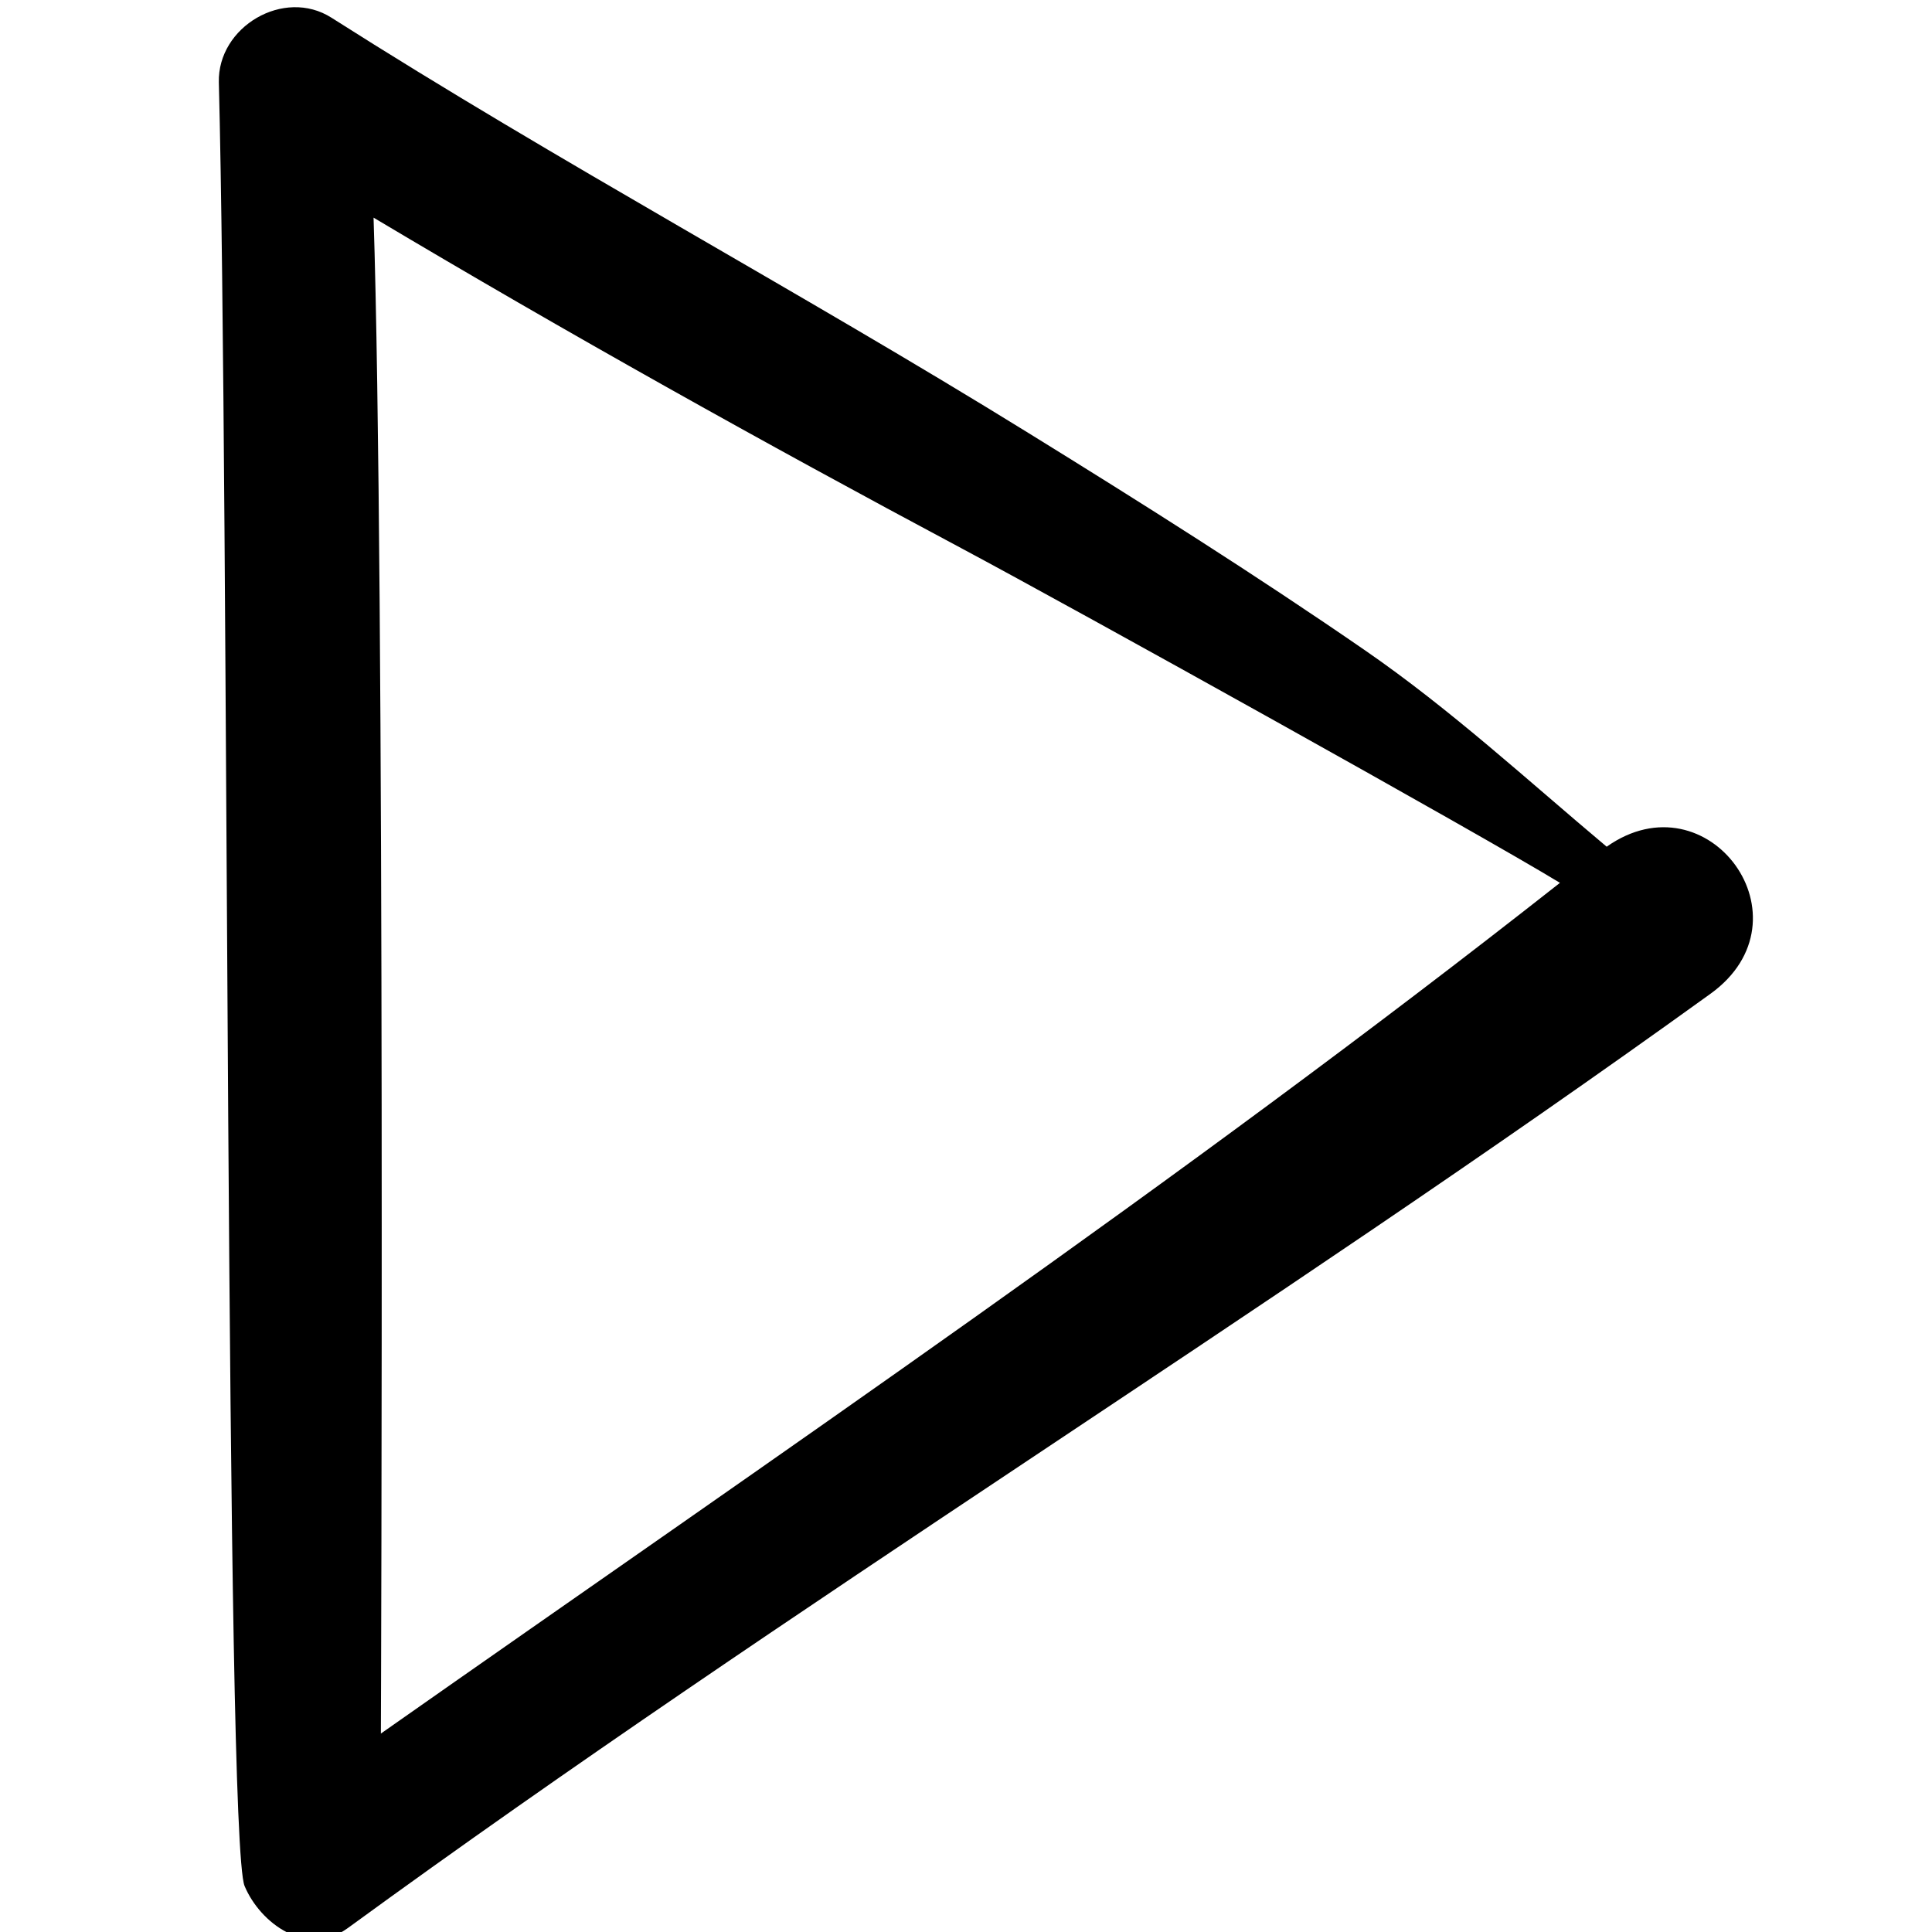
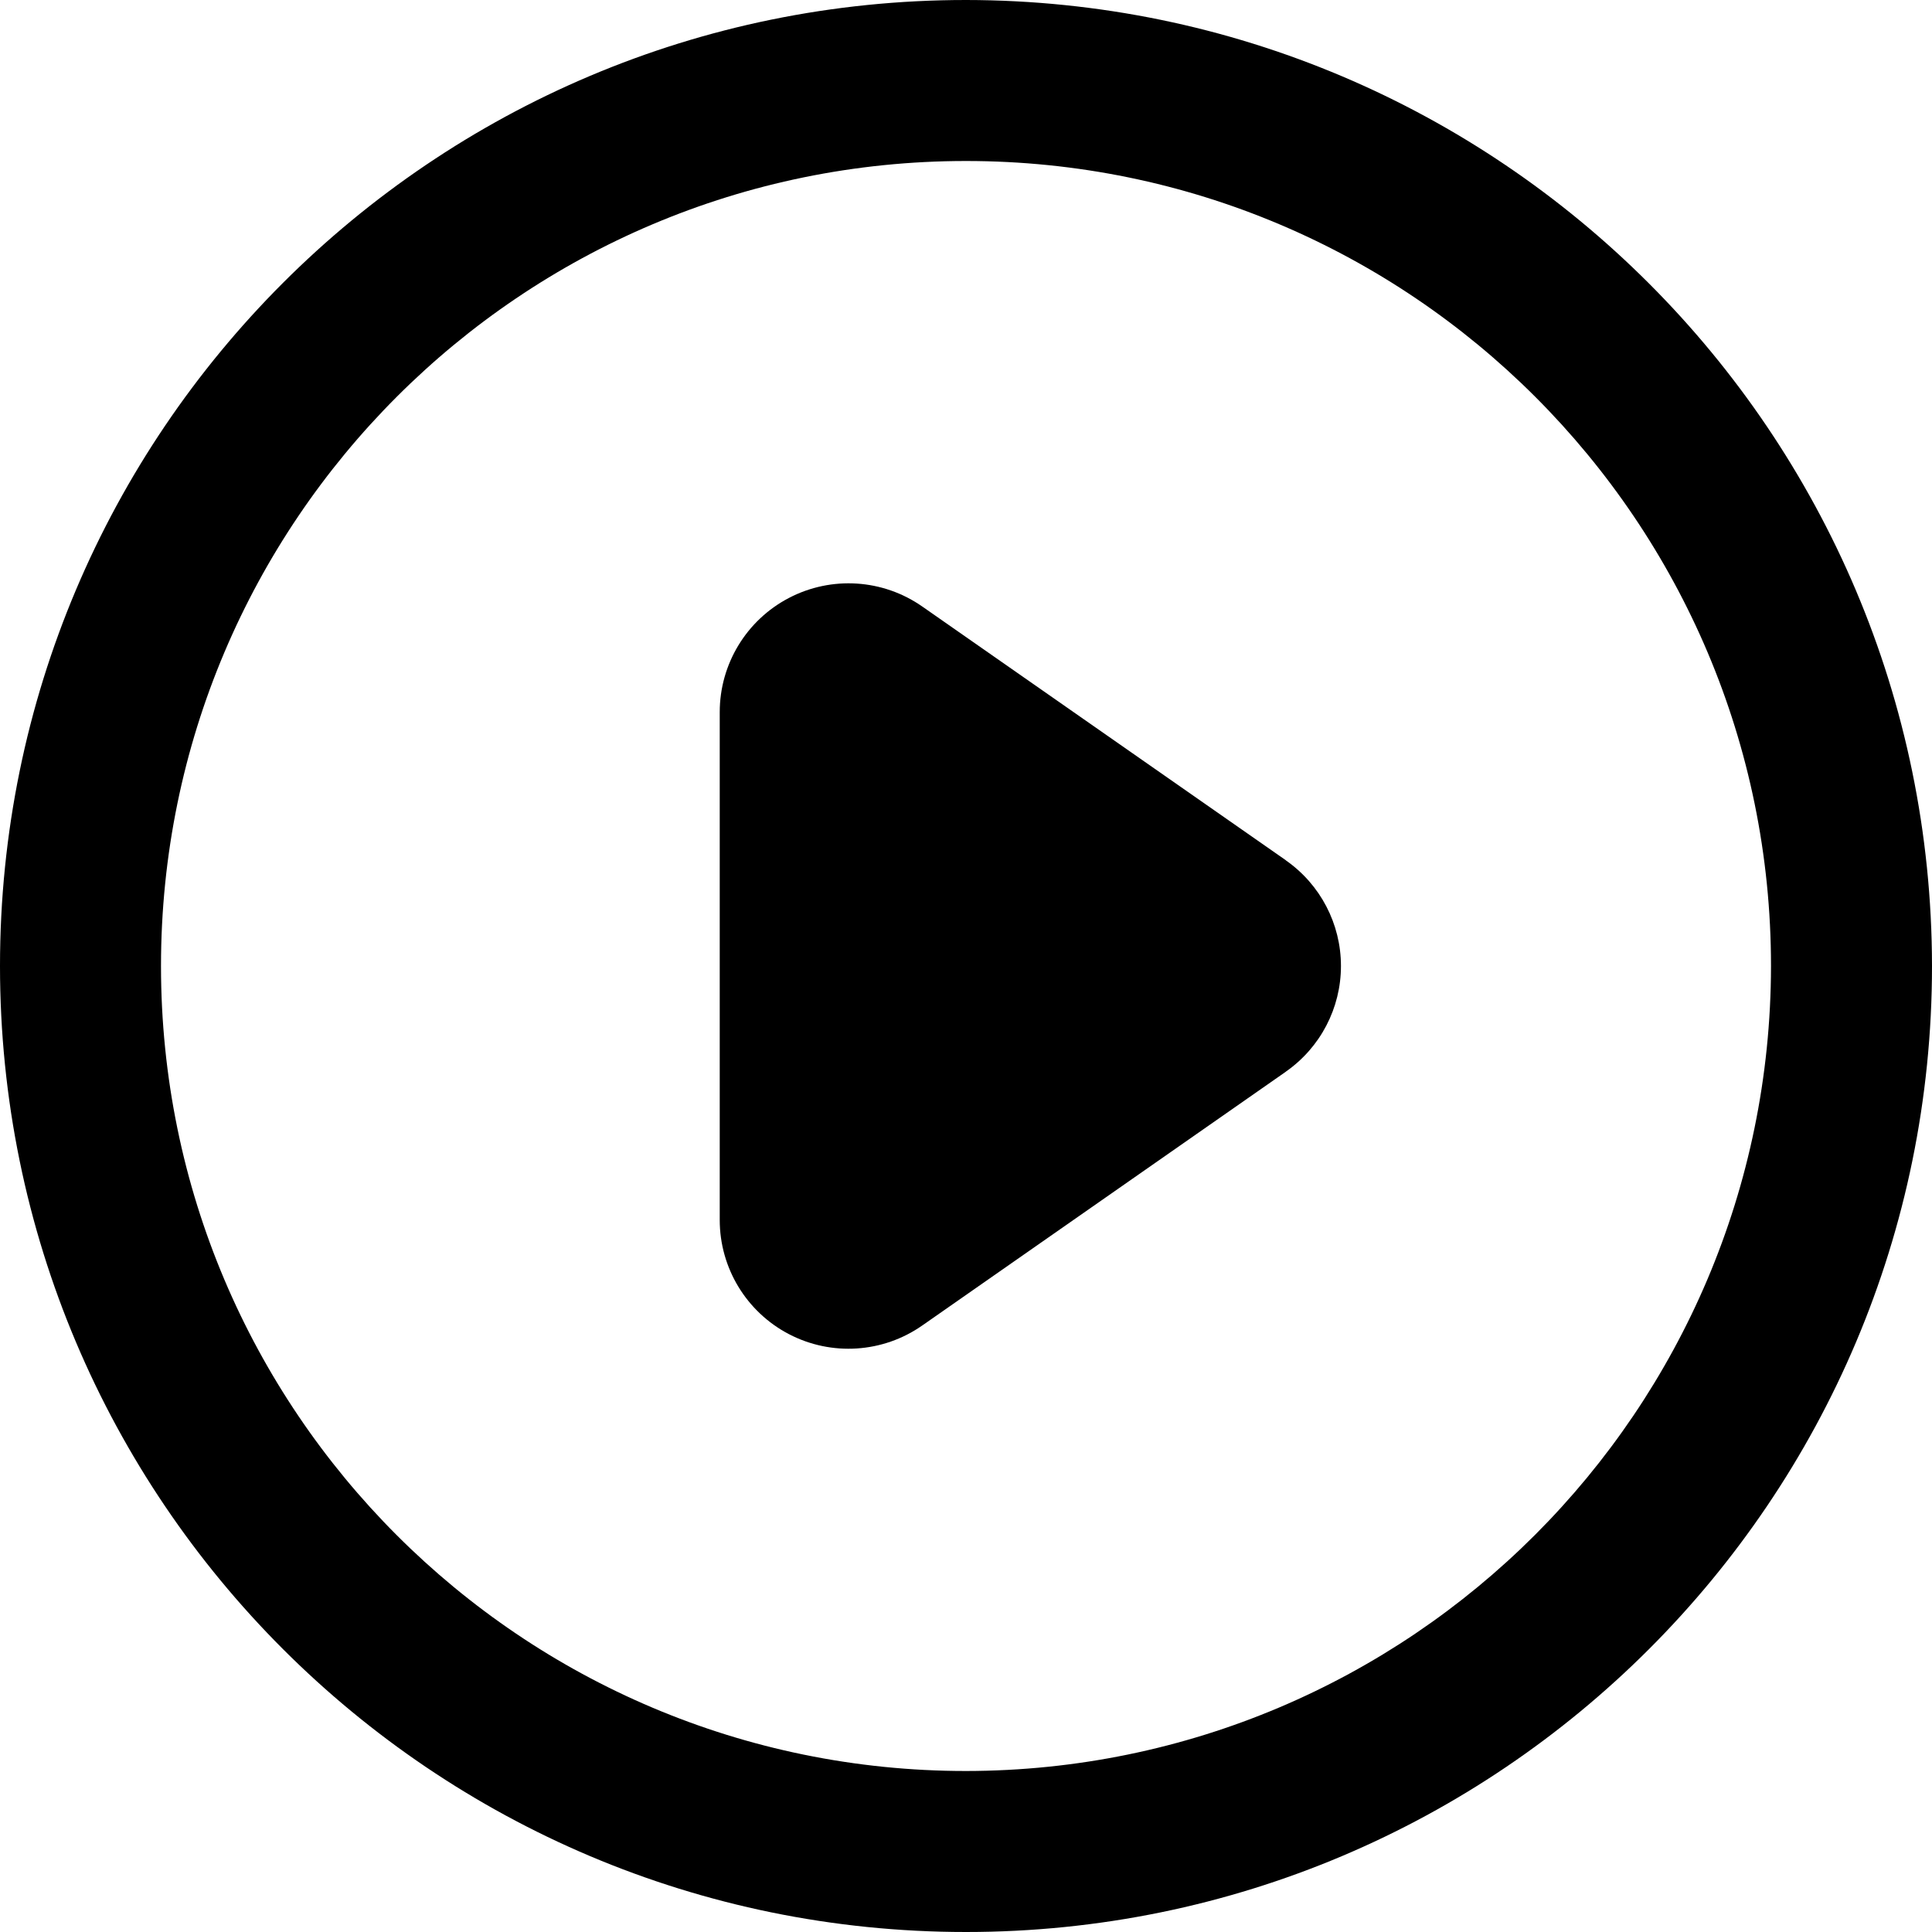
- <svg xmlns="http://www.w3.org/2000/svg" enable-background="new 0 0 91 91" height="91px" id="Layer_1" version="1.1" viewBox="0 0 91 91" width="91px" xml:space="preserve">
-   <g>
-     <path d="M11.521,88.836c0.737,1.755,2.937,3.382,4.864,1.977c20.955-15.288,43.136-28.826,64.18-44.004   c4.871-3.509-0.097-10.309-4.888-6.928c-3.738-3.136-7.321-6.446-11.377-9.246c-5.182-3.573-10.509-6.934-15.86-10.241   C37.604,13.692,26.368,7.68,15.614,0.835c-2.24-1.428-5.371,0.426-5.306,3.045C10.8,23.209,10.592,86.618,11.521,88.836z    M73.476,41.583C55.548,55.699,36.614,68.539,17.94,81.653c0.004-0.592,0.207-54.608-0.345-71.402   c9.09,5.419,18.347,10.59,27.675,15.565C50.818,28.779,69.651,39.25,73.476,41.583z" />
+ <svg xmlns="http://www.w3.org/2000/svg" viewBox="0 0 30 30">
+   <g data-name="Layer 2" id="Layer_2">
+     <g id="Interface-Solid">
+       <g id="interface-solid-multimedia-play-button-1">
+         <path d="M15,2.5A12.5,12.5,0,1,0,27.5,15,12.514,12.514,0,0,0,15,2.5Zm4.968,14.14v.001L14.321,20.582a2,2,0,0,1-3.145-1.641V11.059A2,2,0,0,1,14.321,9.418l5.646,3.941a2,2,0,0,1,0,3.28Z" fill="none" />
+         <path d="M15,0A15,15,0,1,0,30,15,15.016,15.016,0,0,0,15,0Zm0,27.5A12.5,12.5,0,1,1,27.5,15,12.514,12.514,0,0,1,15,27.5Z" />
+         <path d="M19.968,13.359,14.321,9.418a2,2,0,0,0-3.145,1.641v7.883A1.999,1.999,0,0,0,14.321,20.582l5.646-3.941v-.001a2,2,0,0,0,0-3.28Z" />
+       </g>
+     </g>
  </g>
</svg>
